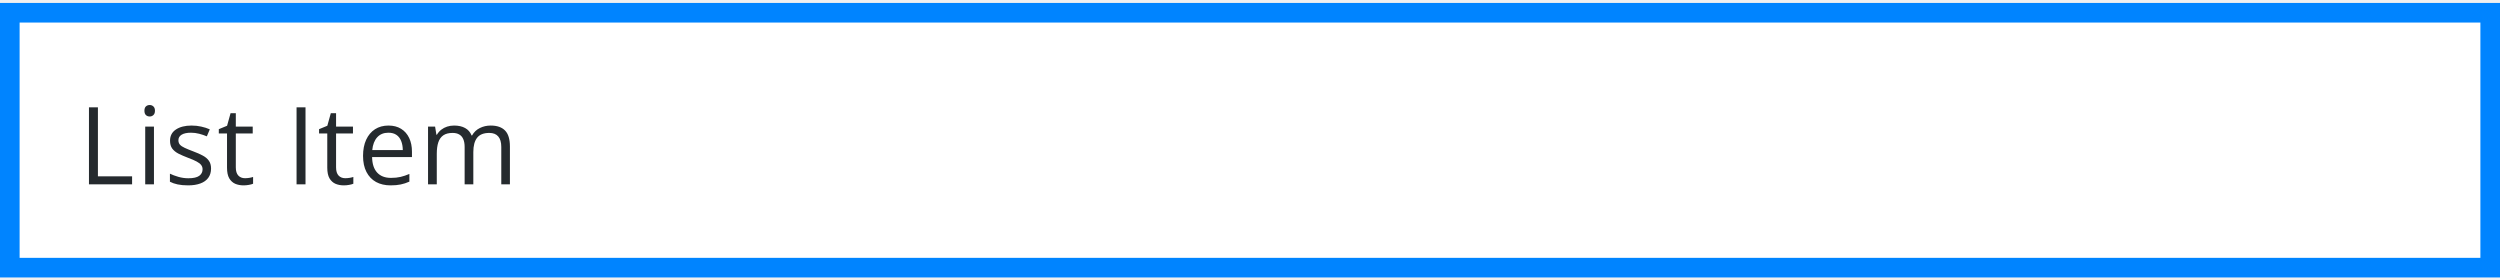
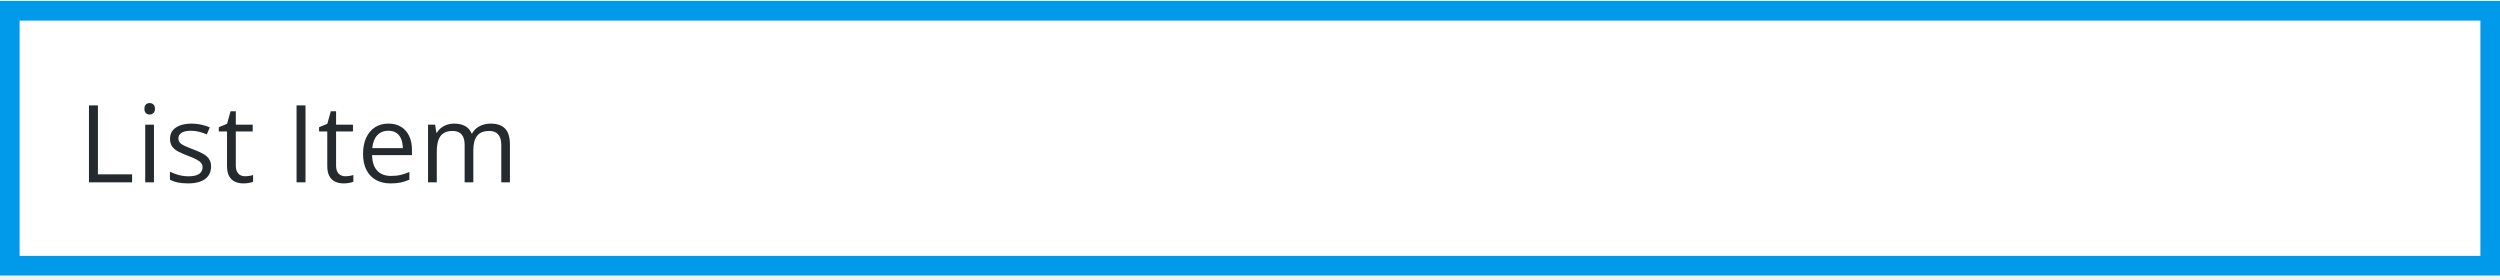
<svg xmlns="http://www.w3.org/2000/svg" width="510" height="57" viewBox="0 0 510 57" fill="none">
-   <rect x="2" y="2.6" width="506" height="52" fill="#fff" />
-   <path d="M18.148 37.6V21.895H19.975V35.967H26.946V37.6H18.148ZM31.407 25.827V37.6H29.624V25.827H31.407ZM30.537 21.422C30.831 21.422 31.081 21.519 31.289 21.712C31.504 21.899 31.611 22.192 31.611 22.593C31.611 22.987 31.504 23.281 31.289 23.474C31.081 23.668 30.831 23.764 30.537 23.764C30.229 23.764 29.971 23.668 29.764 23.474C29.563 23.281 29.463 22.987 29.463 22.593C29.463 22.192 29.563 21.899 29.764 21.712C29.971 21.519 30.229 21.422 30.537 21.422ZM43.055 34.377C43.055 35.129 42.865 35.763 42.485 36.279C42.113 36.787 41.576 37.17 40.874 37.428C40.179 37.686 39.349 37.815 38.382 37.815C37.558 37.815 36.846 37.751 36.244 37.622C35.643 37.493 35.116 37.31 34.665 37.074V35.43C35.145 35.666 35.718 35.881 36.384 36.075C37.05 36.268 37.73 36.365 38.425 36.365C39.442 36.365 40.179 36.2 40.638 35.871C41.096 35.541 41.325 35.094 41.325 34.528C41.325 34.206 41.232 33.923 41.046 33.679C40.867 33.428 40.562 33.189 40.133 32.959C39.703 32.723 39.109 32.465 38.35 32.186C37.598 31.9 36.946 31.617 36.395 31.337C35.85 31.051 35.428 30.704 35.127 30.295C34.833 29.887 34.687 29.357 34.687 28.706C34.687 27.71 35.088 26.947 35.89 26.418C36.699 25.88 37.759 25.612 39.069 25.612C39.778 25.612 40.441 25.683 41.057 25.827C41.68 25.963 42.26 26.149 42.797 26.385L42.195 27.814C41.708 27.606 41.189 27.431 40.638 27.288C40.086 27.144 39.524 27.073 38.951 27.073C38.128 27.073 37.494 27.209 37.05 27.481C36.613 27.753 36.395 28.125 36.395 28.598C36.395 28.963 36.495 29.264 36.695 29.5C36.903 29.737 37.232 29.959 37.684 30.166C38.135 30.374 38.729 30.618 39.467 30.897C40.204 31.169 40.842 31.452 41.379 31.746C41.916 32.032 42.328 32.383 42.614 32.798C42.908 33.206 43.055 33.733 43.055 34.377ZM49.976 36.354C50.269 36.354 50.57 36.329 50.878 36.279C51.186 36.229 51.437 36.168 51.63 36.096V37.482C51.422 37.575 51.132 37.654 50.76 37.718C50.395 37.783 50.036 37.815 49.685 37.815C49.062 37.815 48.497 37.708 47.988 37.493C47.48 37.271 47.072 36.898 46.764 36.376C46.463 35.853 46.312 35.129 46.312 34.206V27.223H44.637V26.353L46.323 25.655L47.032 23.098H48.106V25.827H51.555V27.223H48.106V34.152C48.106 34.889 48.275 35.441 48.611 35.806C48.955 36.171 49.41 36.354 49.976 36.354ZM60.498 37.6V21.895H62.324V37.6H60.498ZM70.427 36.354C70.72 36.354 71.021 36.329 71.329 36.279C71.637 36.229 71.888 36.168 72.081 36.096V37.482C71.873 37.575 71.583 37.654 71.211 37.718C70.846 37.783 70.488 37.815 70.137 37.815C69.514 37.815 68.948 37.708 68.439 37.493C67.931 37.271 67.523 36.898 67.215 36.376C66.914 35.853 66.764 35.129 66.764 34.206V27.223H65.088V26.353L66.774 25.655L67.483 23.098H68.558V25.827H72.006V27.223H68.558V34.152C68.558 34.889 68.726 35.441 69.062 35.806C69.406 36.171 69.861 36.354 70.427 36.354ZM79.249 25.612C80.252 25.612 81.111 25.834 81.827 26.278C82.543 26.722 83.091 27.345 83.471 28.147C83.85 28.942 84.04 29.873 84.04 30.94V32.046H75.908C75.93 33.428 76.273 34.481 76.939 35.205C77.606 35.928 78.544 36.29 79.754 36.29C80.499 36.29 81.158 36.221 81.731 36.085C82.303 35.949 82.898 35.749 83.514 35.484V37.052C82.919 37.317 82.329 37.511 81.741 37.632C81.161 37.754 80.474 37.815 79.679 37.815C78.547 37.815 77.559 37.586 76.714 37.127C75.876 36.662 75.224 35.982 74.759 35.086C74.293 34.191 74.061 33.096 74.061 31.799C74.061 30.532 74.272 29.436 74.694 28.512C75.124 27.581 75.726 26.865 76.499 26.364C77.28 25.863 78.196 25.612 79.249 25.612ZM79.228 27.073C78.275 27.073 77.516 27.384 76.95 28.007C76.384 28.63 76.048 29.5 75.94 30.618H82.171C82.164 29.916 82.053 29.3 81.838 28.77C81.63 28.233 81.311 27.817 80.882 27.524C80.452 27.223 79.901 27.073 79.228 27.073ZM100.103 25.612C101.399 25.612 102.376 25.952 103.035 26.632C103.694 27.305 104.023 28.39 104.023 29.887V37.6H102.262V29.973C102.262 29.021 102.054 28.308 101.639 27.835C101.23 27.356 100.622 27.116 99.812 27.116C98.674 27.116 97.847 27.445 97.331 28.104C96.815 28.763 96.558 29.733 96.558 31.015V37.6H94.785V29.973C94.785 29.336 94.692 28.806 94.506 28.383C94.327 27.961 94.055 27.646 93.689 27.438C93.331 27.223 92.877 27.116 92.325 27.116C91.545 27.116 90.918 27.277 90.445 27.599C89.973 27.921 89.629 28.401 89.414 29.039C89.206 29.669 89.103 30.446 89.103 31.37V37.6H87.319V25.827H88.759L89.027 27.492H89.124C89.36 27.084 89.658 26.74 90.016 26.46C90.374 26.181 90.775 25.97 91.219 25.827C91.663 25.683 92.135 25.612 92.637 25.612C93.532 25.612 94.28 25.78 94.882 26.117C95.491 26.446 95.931 26.951 96.203 27.631H96.3C96.686 26.951 97.216 26.446 97.89 26.117C98.563 25.78 99.3 25.612 100.103 25.612Z" fill="#252A2E" />
-   <rect x="2" y="2.6" width="506" height="52" stroke="#0084FF" stroke-width="4" />
+   <rect x="2" y="2.2" width="506" height="52" fill="white" />
+   <path d="M18.148 37.2V21.495H19.975V35.567H26.946V37.2H18.148ZM31.407 25.427V37.2H29.624V25.427H31.407ZM30.537 21.023C30.831 21.023 31.081 21.119 31.289 21.312C31.504 21.499 31.611 21.792 31.611 22.193C31.611 22.587 31.504 22.881 31.289 23.074C31.081 23.268 30.831 23.364 30.537 23.364C30.229 23.364 29.971 23.268 29.764 23.074C29.563 22.881 29.463 22.587 29.463 22.193C29.463 21.792 29.563 21.499 29.764 21.312C29.971 21.119 30.229 21.023 30.537 21.023ZM43.055 33.977C43.055 34.73 42.865 35.363 42.485 35.879C42.113 36.387 41.576 36.77 40.874 37.028C40.179 37.286 39.349 37.415 38.382 37.415C37.558 37.415 36.846 37.351 36.244 37.222C35.643 37.093 35.116 36.91 34.665 36.674V35.03C35.145 35.267 35.718 35.481 36.384 35.675C37.05 35.868 37.73 35.965 38.425 35.965C39.442 35.965 40.179 35.8 40.638 35.471C41.096 35.141 41.325 34.694 41.325 34.128C41.325 33.806 41.232 33.523 41.046 33.279C40.867 33.029 40.562 32.789 40.133 32.56C39.703 32.323 39.109 32.065 38.35 31.786C37.598 31.5 36.946 31.217 36.395 30.938C35.85 30.651 35.428 30.304 35.127 29.895C34.833 29.487 34.687 28.957 34.687 28.306C34.687 27.31 35.088 26.547 35.89 26.018C36.699 25.48 37.759 25.212 39.069 25.212C39.778 25.212 40.441 25.284 41.057 25.427C41.68 25.563 42.26 25.749 42.797 25.985L42.195 27.414C41.708 27.206 41.189 27.031 40.638 26.888C40.086 26.744 39.524 26.673 38.951 26.673C38.128 26.673 37.494 26.809 37.05 27.081C36.613 27.353 36.395 27.726 36.395 28.198C36.395 28.564 36.495 28.864 36.695 29.101C36.903 29.337 37.232 29.559 37.684 29.767C38.135 29.974 38.729 30.218 39.467 30.497C40.204 30.769 40.842 31.052 41.379 31.346C41.916 31.632 42.328 31.983 42.614 32.398C42.908 32.807 43.055 33.333 43.055 33.977ZM49.976 35.954C50.269 35.954 50.57 35.929 50.878 35.879C51.186 35.829 51.437 35.768 51.63 35.696V37.082C51.422 37.175 51.132 37.254 50.76 37.318C50.395 37.383 50.036 37.415 49.685 37.415C49.062 37.415 48.497 37.308 47.988 37.093C47.48 36.871 47.072 36.498 46.764 35.976C46.463 35.453 46.312 34.73 46.312 33.806V26.823H44.637V25.953L46.323 25.255L47.032 22.698H48.106V25.427H51.555V26.823H48.106V33.752C48.106 34.49 48.275 35.041 48.611 35.406C48.955 35.772 49.41 35.954 49.976 35.954ZM60.498 37.2V21.495H62.324V37.2H60.498ZM70.427 35.954C70.72 35.954 71.021 35.929 71.329 35.879C71.637 35.829 71.888 35.768 72.081 35.696V37.082C71.873 37.175 71.583 37.254 71.211 37.318C70.846 37.383 70.488 37.415 70.137 37.415C69.514 37.415 68.948 37.308 68.439 37.093C67.931 36.871 67.523 36.498 67.215 35.976C66.914 35.453 66.764 34.73 66.764 33.806V26.823H65.088V25.953L66.774 25.255L67.483 22.698H68.558V25.427H72.006V26.823H68.558V33.752C68.558 34.49 68.726 35.041 69.062 35.406C69.406 35.772 69.861 35.954 70.427 35.954ZM79.249 25.212C80.252 25.212 81.111 25.434 81.827 25.878C82.543 26.322 83.091 26.945 83.471 27.747C83.85 28.542 84.04 29.473 84.04 30.54V31.646H75.908C75.93 33.029 76.273 34.081 76.939 34.805C77.606 35.528 78.544 35.89 79.754 35.89C80.499 35.89 81.158 35.822 81.731 35.685C82.303 35.55 82.898 35.349 83.514 35.084V36.652C82.919 36.917 82.329 37.111 81.741 37.232C81.161 37.354 80.474 37.415 79.679 37.415C78.547 37.415 77.559 37.186 76.714 36.727C75.876 36.262 75.224 35.582 74.759 34.687C74.293 33.791 74.061 32.696 74.061 31.399C74.061 30.132 74.272 29.036 74.694 28.112C75.124 27.181 75.726 26.465 76.499 25.964C77.28 25.463 78.196 25.212 79.249 25.212ZM79.228 26.673C78.275 26.673 77.516 26.984 76.95 27.607C76.384 28.23 76.048 29.101 75.94 30.218H82.171C82.164 29.516 82.053 28.9 81.838 28.37C81.63 27.833 81.311 27.418 80.882 27.124C80.452 26.823 79.901 26.673 79.228 26.673ZM100.103 25.212C101.399 25.212 102.376 25.552 103.035 26.232C103.694 26.906 104.023 27.991 104.023 29.487V37.2H102.262V29.573C102.262 28.621 102.054 27.908 101.639 27.436C101.23 26.956 100.622 26.716 99.812 26.716C98.674 26.716 97.847 27.045 97.331 27.704C96.815 28.363 96.558 29.333 96.558 30.615V37.2H94.785V29.573C94.785 28.936 94.692 28.406 94.506 27.983C94.327 27.561 94.055 27.246 93.689 27.038C93.331 26.823 92.877 26.716 92.325 26.716C91.545 26.716 90.918 26.877 90.445 27.199C89.973 27.521 89.629 28.001 89.414 28.639C89.206 29.269 89.103 30.046 89.103 30.97V37.2H87.319V25.427H88.759L89.027 27.092H89.124C89.36 26.684 89.658 26.34 90.016 26.061C90.374 25.781 90.775 25.57 91.219 25.427C91.663 25.284 92.135 25.212 92.637 25.212C93.532 25.212 94.28 25.38 94.882 25.717C95.491 26.046 95.931 26.551 96.203 27.231H96.3C96.686 26.551 97.216 26.046 97.89 25.717C98.563 25.38 99.3 25.212 100.103 25.212Z" fill="#252A2E" />
+   <rect x="2" y="2.2" width="506" height="52" stroke="#019AEB" stroke-width="4" />
</svg>
